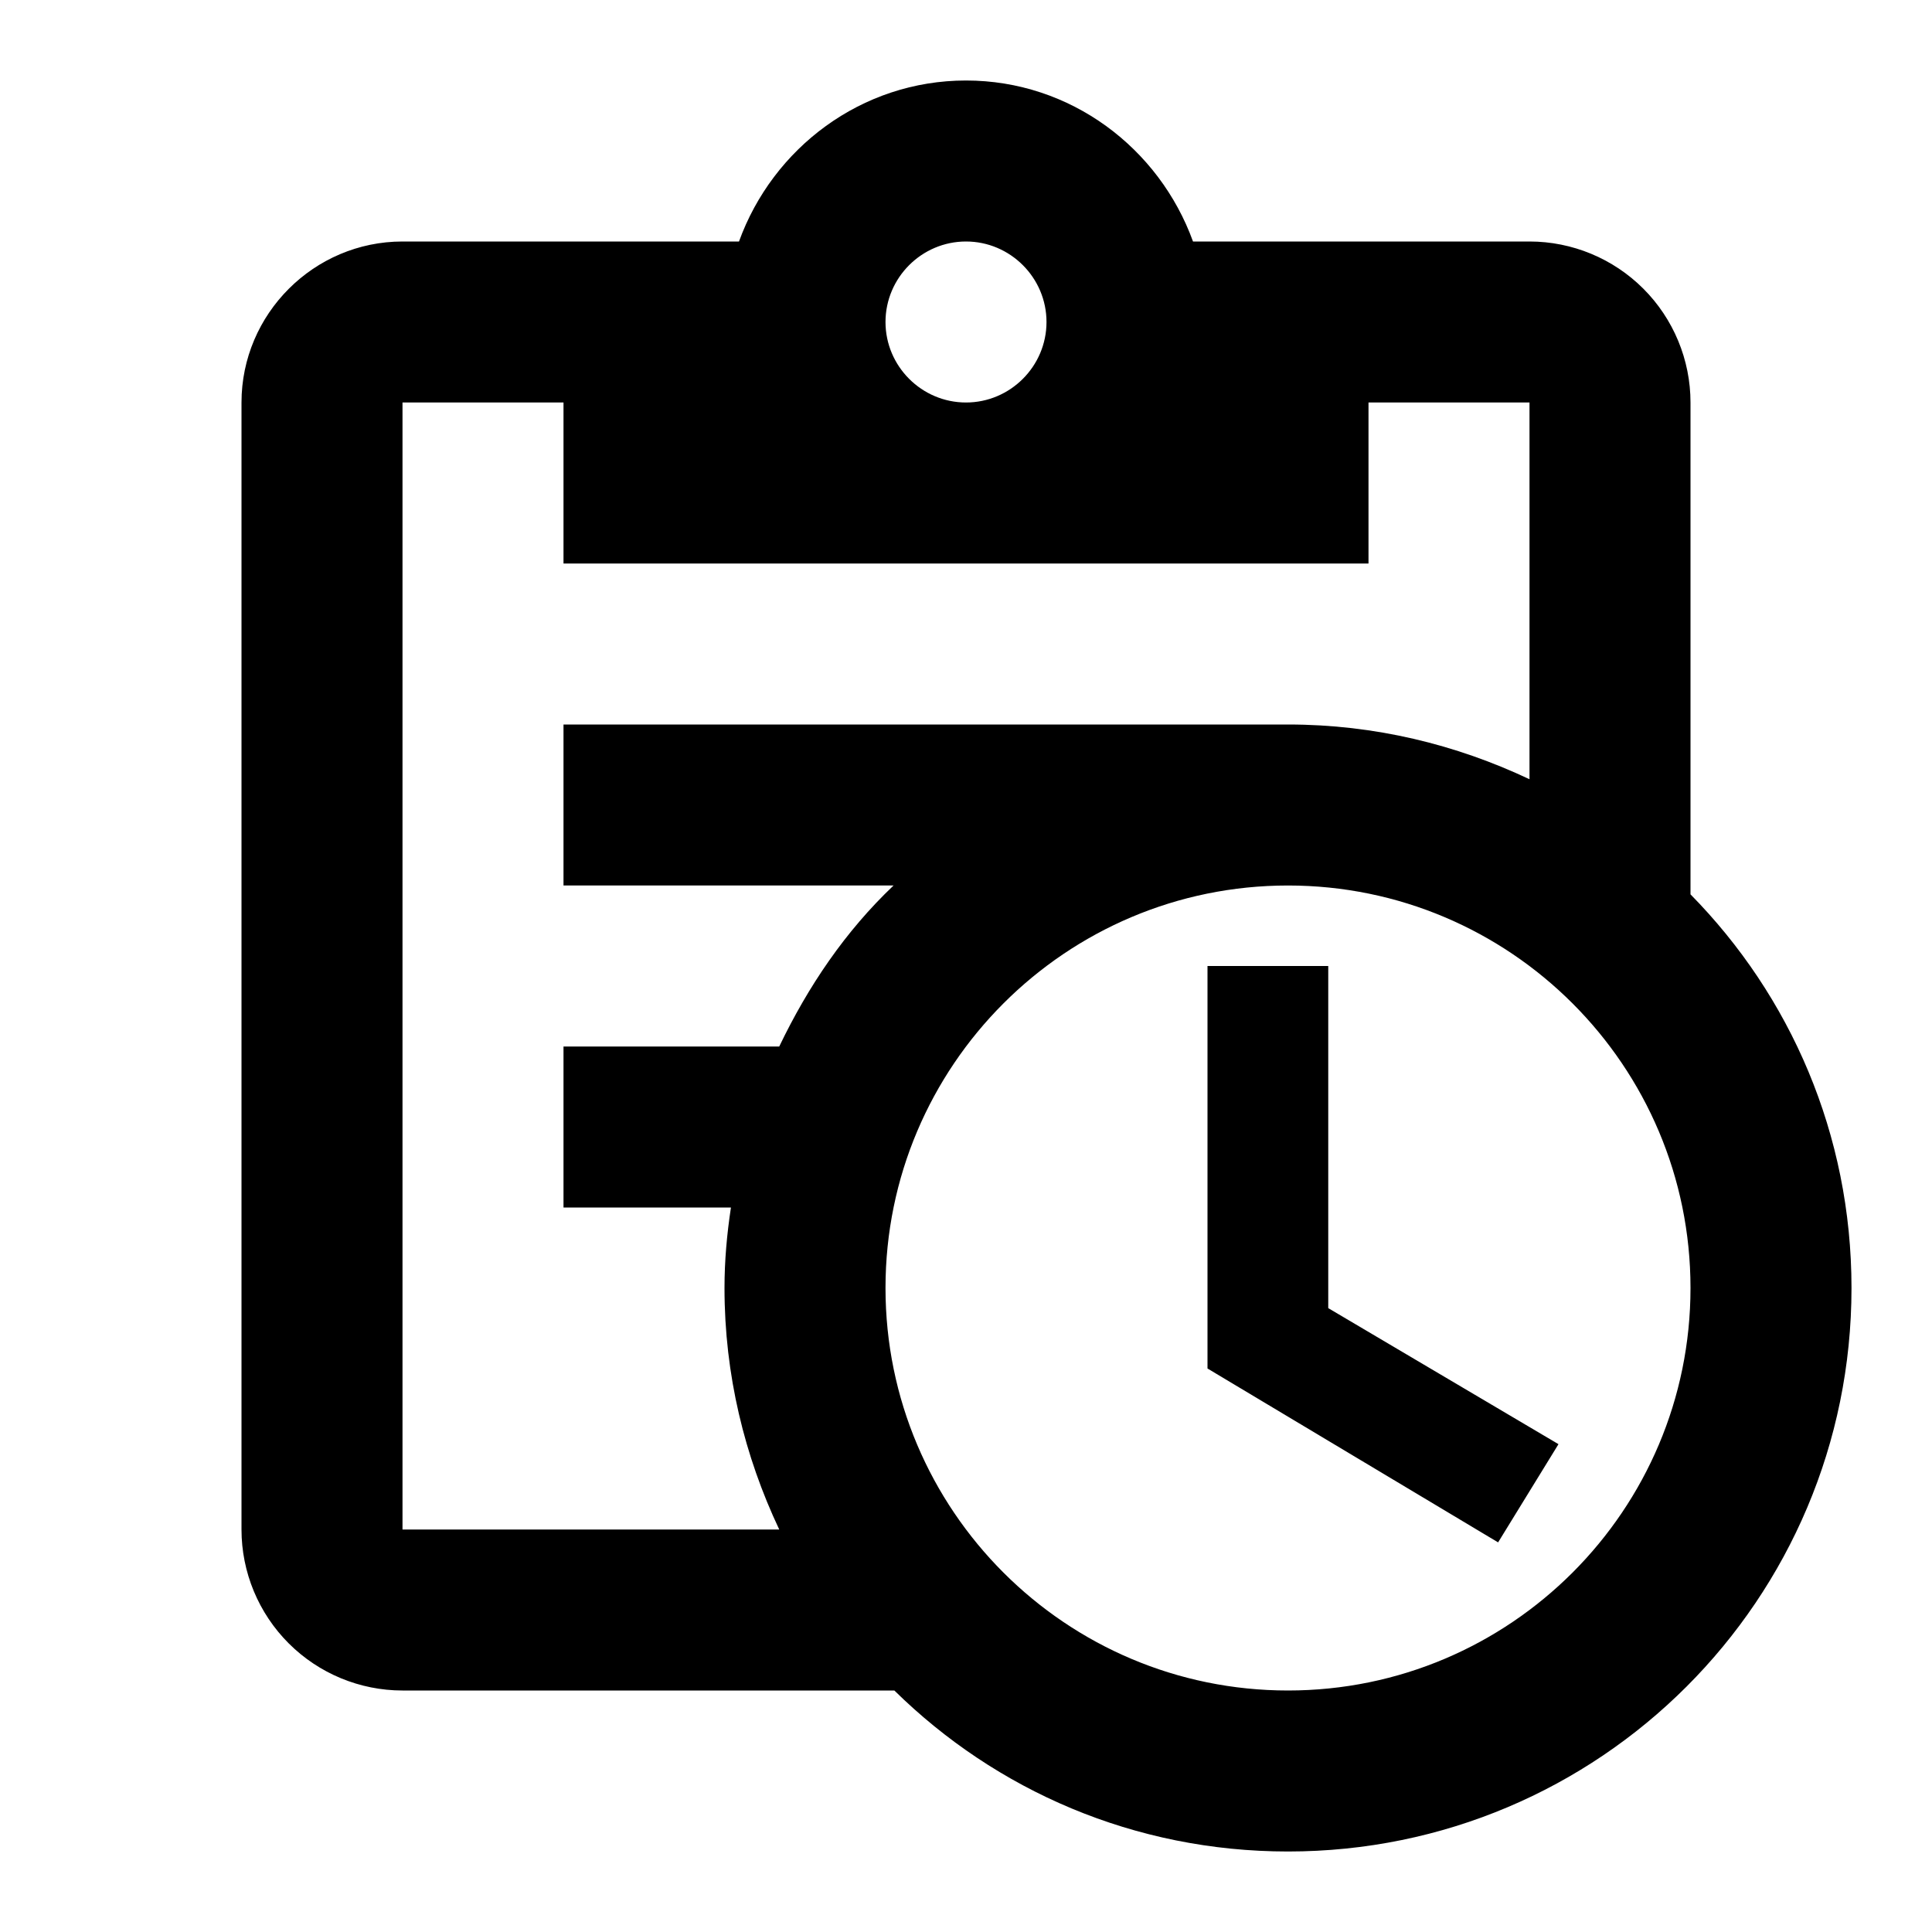
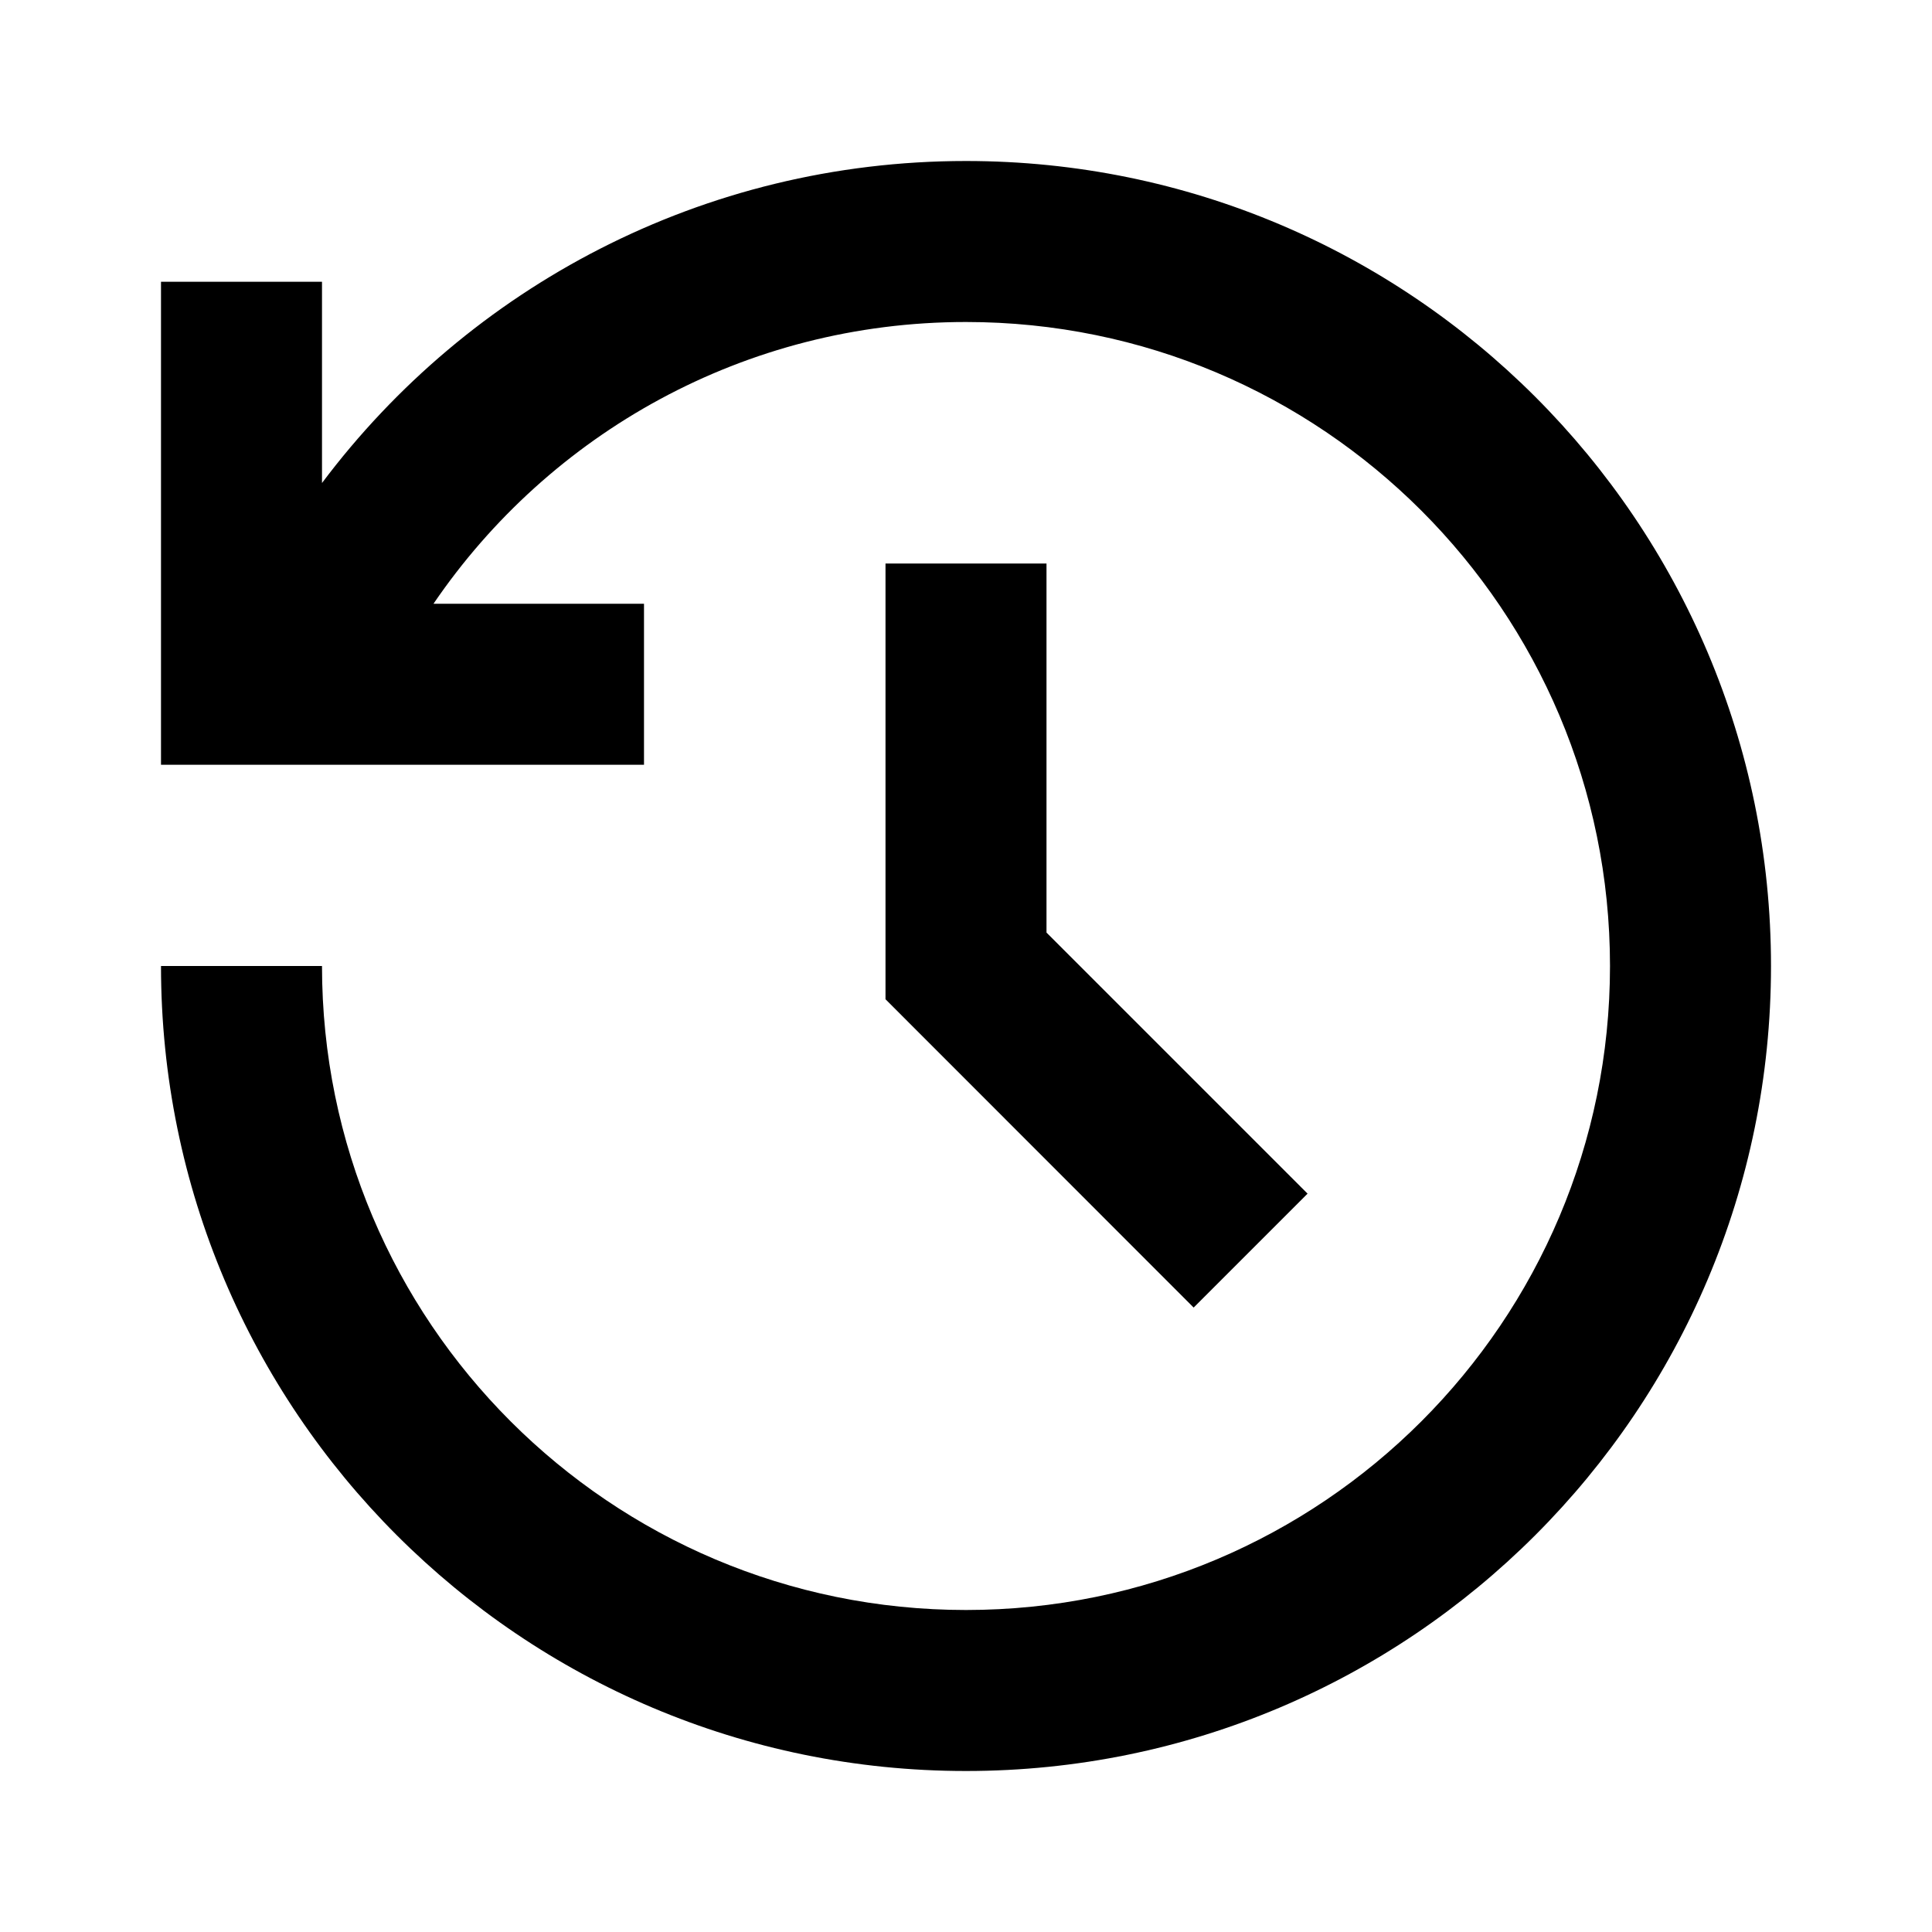
<svg xmlns="http://www.w3.org/2000/svg" width="24" height="24" version="1.1" viewBox="0 0 24 24">
-   <path d="m21 11.11v-6.11c0-0.53-0.211-1.039-0.586-1.414-0.375-0.375-0.884-0.586-1.414-0.586h-4.18c-0.42-1.16-1.52-2-2.82-2s-2.4 0.84-2.82 2h-4.18c-1.1 0-2 0.9-2 2v14c0 0.53 0.211 1.039 0.586 1.414 0.375 0.375 0.884 0.586 1.414 0.586h6.11c1.26 1.24 2.98 2 4.89 2 3.87 0 7-3.13 7-7 0-1.91-0.76-3.63-2-4.89zm-9-8.11c0.55 0 1 0.45 1 1s-0.45 1-1 1-1-0.45-1-1 0.45-1 1-1zm-7 16v-14h2v2h10v-2h2v4.68c-0.91-0.43-1.92-0.68-3-0.68h-9v2h4.1c-0.6 0.57-1.06 1.25-1.42 2h-2.68v2h2.08c-0.05 0.33-0.08 0.66-0.08 1 0 1.08 0.25 2.09 0.68 3h-4.68zm11 2c-2.76 0-5-2.24-5-5s2.24-5 5-5 5 2.24 5 5-2.24 5-5 5zm0.5-4.75 2.86 1.69-0.75 1.22-3.61-2.16v-5h1.5v4.25z" />
+   <path d="M12 2c5.523 0 10 4.477 10 10s-4.477 10-10 10S2 17.523 2 12h2c0 4.418 3.582 8 8 8s8-3.582 8-8-3.582-8-8-8C9.25 4 6.824 5.387 5.385 7.5H8v2H2v-6h2V6c1.824-2.43 4.729-4 8-4zm1 5v4.585l3.243 3.243-1.415 1.415L11 12.413V7h2z" />
</svg>
